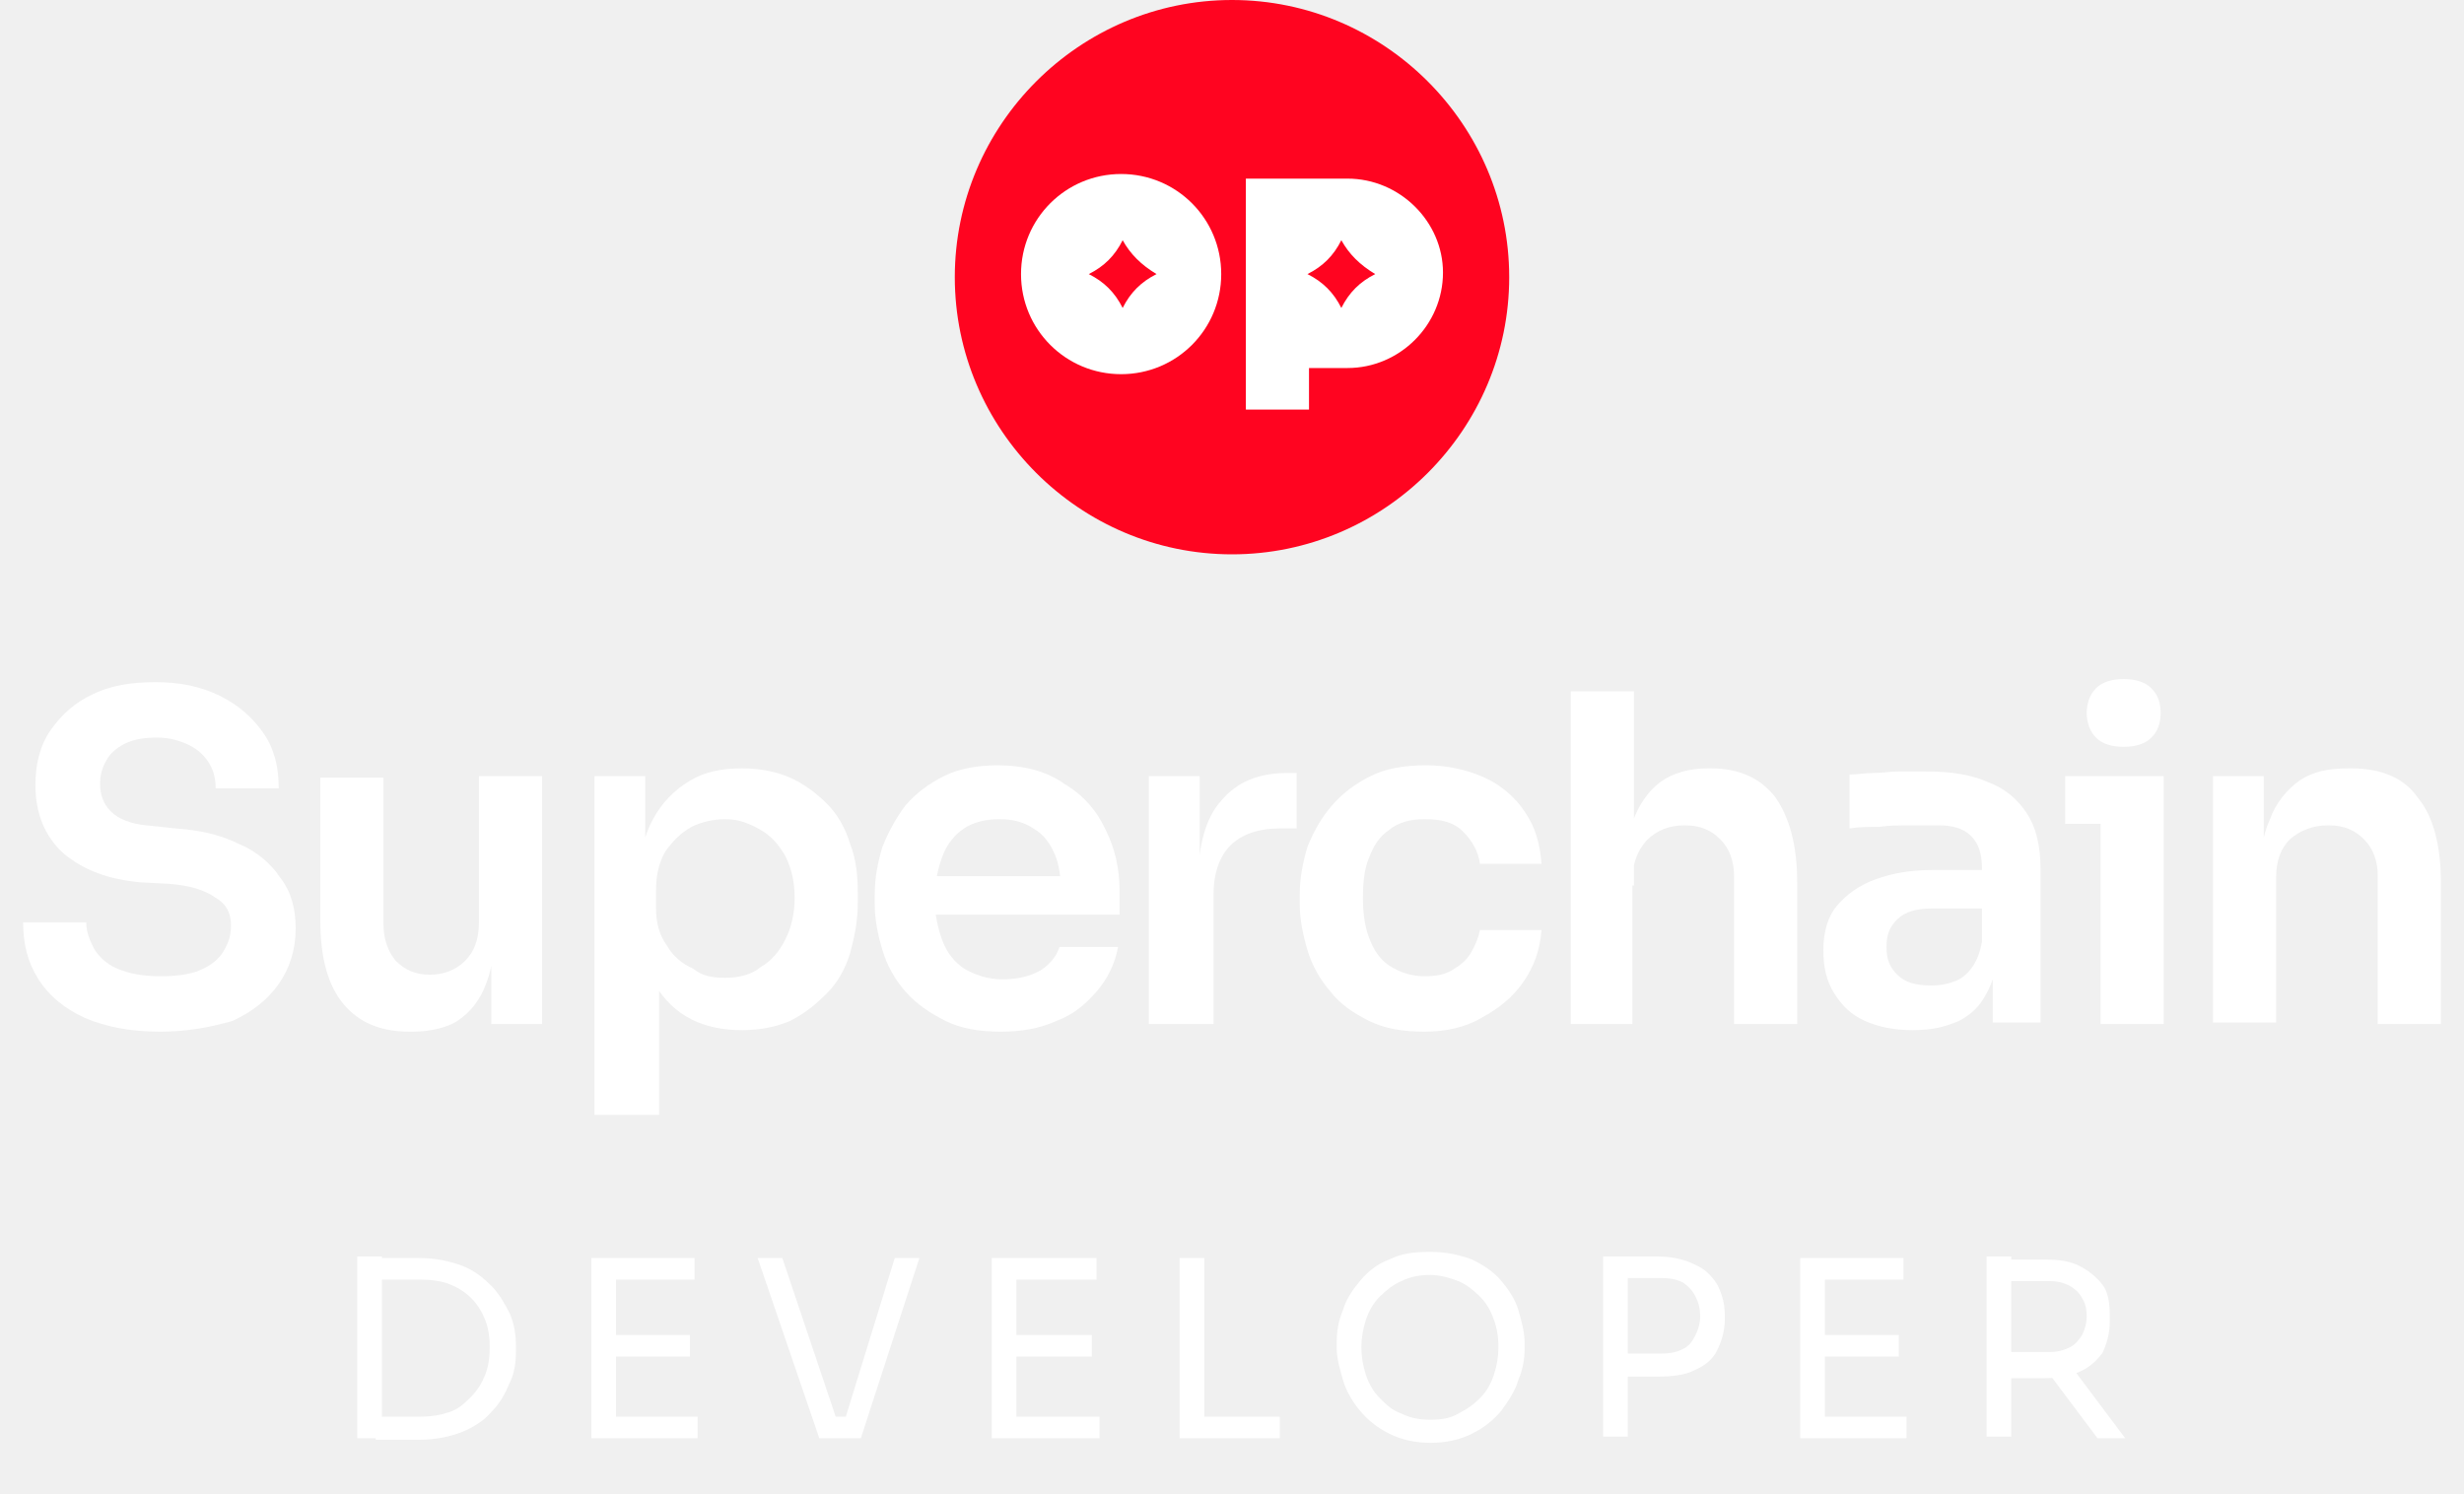
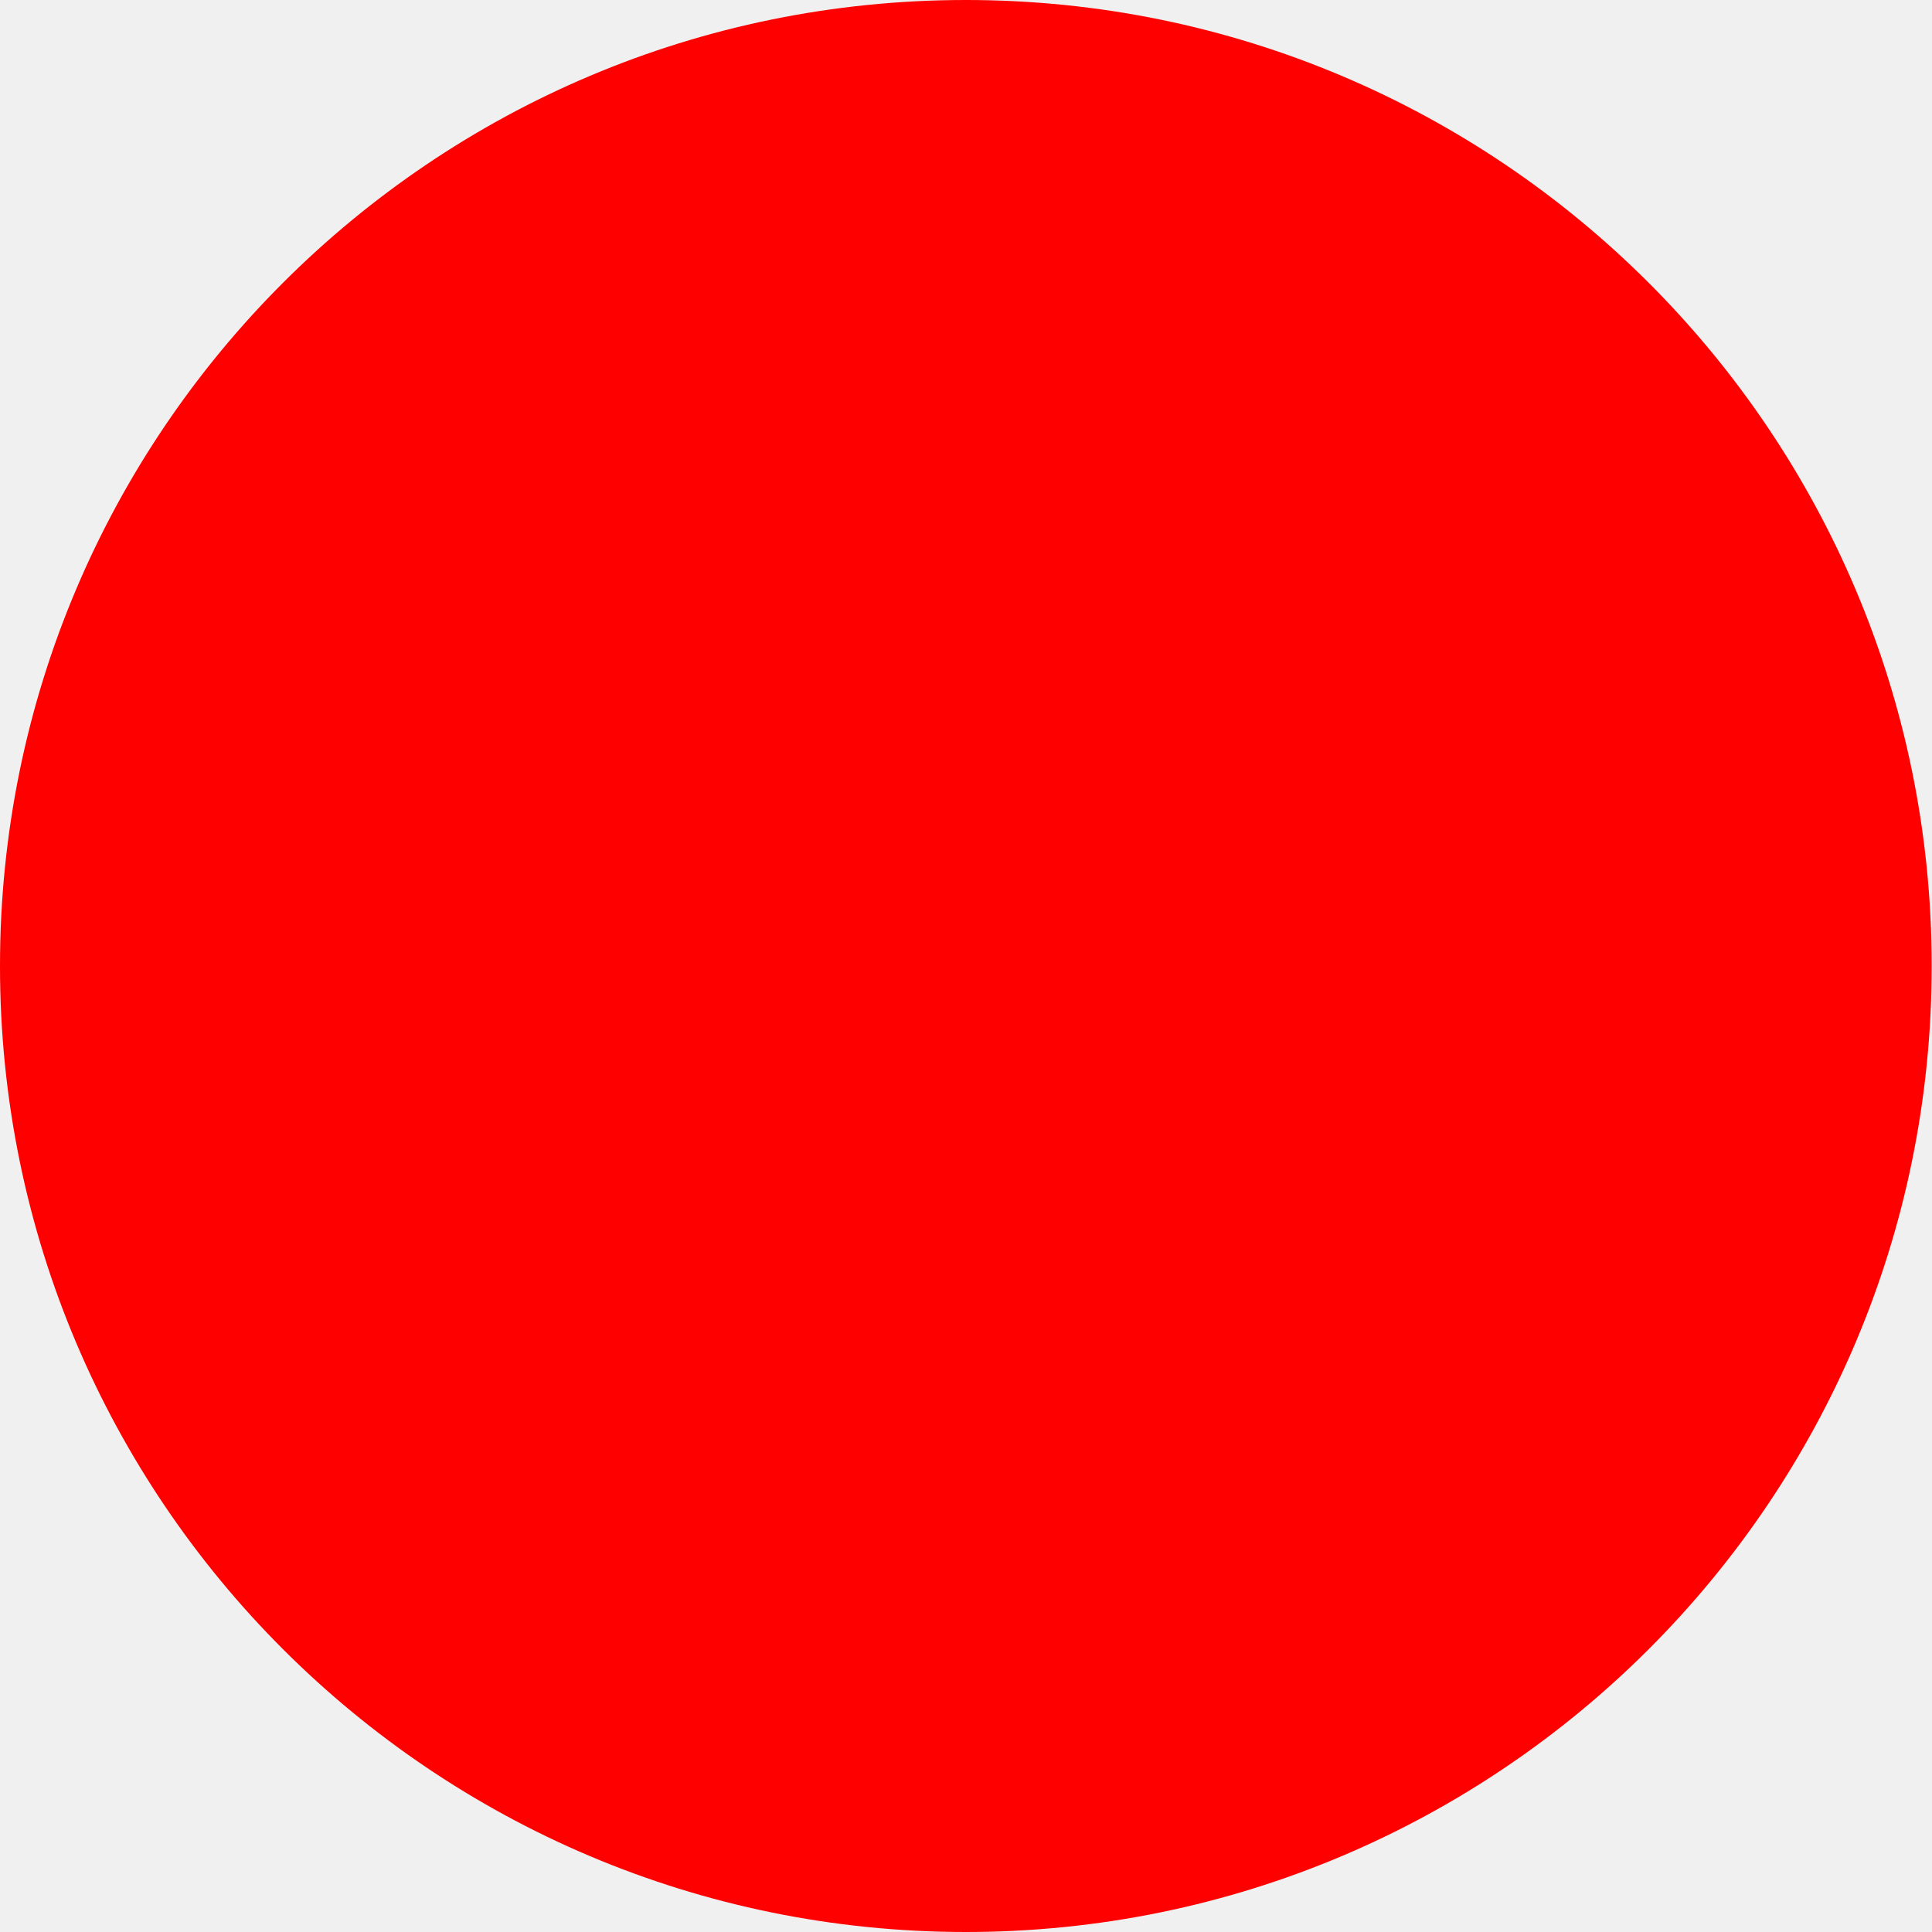
- <svg xmlns="http://www.w3.org/2000/svg" version="1.1" id="Layer_1" x="0px" y="0px" viewBox="0 0 160 97" style="enable-background:new 0 0 160 97;" xml:space="preserve">
-   <style type="text/css">
- 	.st0{fill:#FFFFFF;}
- 	.st1{fill:#FF0420;}
- </style>
-   <path class="st0" d="M143.7,66.5V50.4h3.3v6.9h-0.3c0-1.6,0.2-3,0.7-4.1c0.4-1.1,1.1-1.9,1.9-2.5c0.9-0.6,1.9-0.8,3.2-0.8h0.2  c1.9,0,3.4,0.6,4.3,1.9c1,1.2,1.5,3.1,1.5,5.5v9.2h-4.1v-9.6c0-1-0.3-1.8-0.9-2.4c-0.6-0.6-1.3-0.9-2.3-0.9c-1,0-1.8,0.3-2.5,0.9  c-0.6,0.6-0.9,1.4-0.9,2.5v9.4H143.7z" />
-   <path class="st0" d="M136.4,66.5V50.4h4.1v16.1H136.4z M134.1,53.5v-3.1h6.4v3.1H134.1z M137.9,48.5c-0.8,0-1.4-0.2-1.8-0.6  c-0.4-0.4-0.6-1-0.6-1.6s0.2-1.2,0.6-1.6c0.4-0.4,1-0.6,1.8-0.6c0.8,0,1.4,0.2,1.8,0.6c0.4,0.4,0.6,0.9,0.6,1.6s-0.2,1.2-0.6,1.6  C139.3,48.3,138.7,48.5,137.9,48.5z" />
-   <path class="st0" d="M129.4,66.5v-4.8h-0.7v-5.3c0-0.9-0.2-1.6-0.7-2.1c-0.5-0.5-1.2-0.7-2.1-0.7c-0.5,0-1.1,0-1.8,0  c-0.7,0-1.4,0-2.1,0.1c-0.7,0-1.3,0-1.9,0.1v-3.5c0.5,0,1-0.1,1.5-0.1c0.6,0,1.2-0.1,1.7-0.1c0.6,0,1.2,0,1.7,0c1.7,0,3,0.2,4.1,0.7  c1.1,0.4,1.9,1.1,2.5,2c0.6,0.9,0.9,2.1,0.9,3.6v10H129.4z M124.2,66.9c-1.2,0-2.2-0.2-3.1-0.6c-0.9-0.4-1.5-1-2-1.8  c-0.5-0.8-0.7-1.7-0.7-2.8c0-1.2,0.3-2.2,0.9-2.9c0.6-0.7,1.4-1.3,2.5-1.7c1.1-0.4,2.3-0.6,3.7-0.6h3.7V59h-3.8  c-0.9,0-1.7,0.2-2.2,0.7c-0.5,0.5-0.7,1-0.7,1.8s0.2,1.3,0.7,1.8c0.5,0.5,1.2,0.7,2.2,0.7c0.6,0,1.1-0.1,1.6-0.3  c0.5-0.2,0.9-0.6,1.2-1.1c0.3-0.5,0.5-1.2,0.6-2.1l1,1.2c-0.1,1.1-0.4,2.1-0.8,2.8c-0.4,0.8-1,1.4-1.8,1.8  C126.3,66.7,125.4,66.9,124.2,66.9z" />
-   <path class="st0" d="M102,66.5V44.9h4.1v12.6h-0.7c0-1.6,0.2-3,0.6-4.1c0.4-1.1,1-2,1.8-2.6c0.8-0.6,1.9-0.9,3.1-0.9h0.2  c1.8,0,3.2,0.6,4.2,1.9c0.9,1.3,1.4,3.1,1.4,5.5v9.2h-4.1v-9.6c0-1-0.3-1.8-0.9-2.4c-0.6-0.6-1.3-0.9-2.3-0.9c-1,0-1.8,0.3-2.5,1  c-0.6,0.7-0.9,1.5-0.9,2.6v9.3H102z" />
-   <path class="st0" d="M92.5,67c-1.4,0-2.6-0.2-3.6-0.7c-1-0.5-1.9-1.1-2.5-1.9c-0.7-0.8-1.2-1.7-1.5-2.7c-0.3-1-0.5-2-0.5-3v-0.6  c0-1.1,0.2-2.1,0.5-3.1c0.4-1,0.9-1.9,1.6-2.7c0.7-0.8,1.5-1.4,2.5-1.9c1-0.5,2.2-0.7,3.6-0.7c1.4,0,2.7,0.3,3.8,0.8  c1.1,0.5,2,1.3,2.6,2.2c0.7,1,1,2.1,1.1,3.4h-4c-0.1-0.8-0.5-1.5-1.1-2.1c-0.6-0.6-1.4-0.8-2.5-0.8c-0.9,0-1.7,0.2-2.3,0.7  c-0.6,0.4-1,1-1.3,1.8c-0.3,0.7-0.4,1.6-0.4,2.6c0,0.9,0.1,1.8,0.4,2.6c0.3,0.8,0.7,1.4,1.3,1.8c0.6,0.4,1.4,0.7,2.3,0.7  c0.7,0,1.3-0.1,1.8-0.4c0.5-0.3,0.9-0.6,1.2-1.1c0.3-0.5,0.5-1,0.6-1.5h4c-0.1,1.3-0.5,2.4-1.2,3.4c-0.7,1-1.6,1.7-2.7,2.3  C95.2,66.7,93.9,67,92.5,67z" />
-   <path class="st0" d="M74.6,66.5V50.4h3.3v6.8h-0.1c0-2.3,0.5-4.1,1.5-5.2c1-1.2,2.4-1.8,4.3-1.8h0.6v3.6h-1.1  c-1.4,0-2.5,0.4-3.2,1.1c-0.7,0.7-1.1,1.8-1.1,3.2v8.4H74.6z" />
-   <path class="st0" d="M65,67c-1.4,0-2.6-0.2-3.6-0.7c-1-0.5-1.9-1.1-2.6-1.9c-0.7-0.8-1.2-1.7-1.5-2.7c-0.3-1-0.5-2-0.5-3v-0.6  c0-1.1,0.2-2.1,0.5-3.1c0.4-1,0.9-1.9,1.5-2.7c0.7-0.8,1.5-1.4,2.5-1.9c1-0.5,2.2-0.7,3.5-0.7c1.7,0,3.2,0.4,4.3,1.2  c1.2,0.7,2.1,1.7,2.7,3c0.6,1.2,0.9,2.5,0.9,4v1.5H58.5v-2.5h11.7l-1.3,1.2c0-1-0.1-1.9-0.4-2.6c-0.3-0.7-0.7-1.3-1.4-1.7  c-0.6-0.4-1.3-0.6-2.2-0.6c-0.9,0-1.7,0.2-2.3,0.6c-0.6,0.4-1.1,1-1.4,1.8c-0.3,0.8-0.5,1.7-0.5,2.8c0,1,0.2,1.9,0.5,2.7  c0.3,0.8,0.8,1.4,1.4,1.8c0.7,0.4,1.5,0.7,2.5,0.7c1,0,1.8-0.2,2.5-0.6c0.6-0.4,1-0.9,1.2-1.5h3.8c-0.2,1.1-0.7,2.1-1.4,2.9  s-1.5,1.5-2.6,1.9C67.5,66.8,66.3,67,65,67z" />
-   <path class="st0" d="M38.6,72.4v-22h3.3v6.9l-0.5,0c0.1-1.6,0.4-3,1-4.1c0.6-1.1,1.4-1.9,2.4-2.5c1-0.6,2.1-0.8,3.4-0.8  c1.1,0,2.2,0.2,3.1,0.6c0.9,0.4,1.7,1,2.4,1.7c0.7,0.7,1.2,1.6,1.5,2.6c0.4,1,0.5,2.1,0.5,3.2v0.6c0,1.2-0.2,2.2-0.5,3.3  c-0.3,1-0.8,1.9-1.5,2.6c-0.7,0.7-1.4,1.3-2.4,1.8c-0.9,0.4-2,0.6-3.1,0.6c-1.2,0-2.3-0.2-3.3-0.7c-1-0.5-1.8-1.3-2.4-2.3  c-0.6-1.1-1-2.4-1-4.1l1.3,2v10.6H38.6z M47.1,63.5c0.9,0,1.7-0.2,2.3-0.7c0.7-0.4,1.2-1,1.6-1.8c0.4-0.8,0.6-1.7,0.6-2.7  c0-1-0.2-1.9-0.6-2.7c-0.4-0.7-0.9-1.3-1.6-1.7c-0.7-0.4-1.4-0.7-2.3-0.7c-0.8,0-1.6,0.2-2.2,0.5c-0.7,0.4-1.2,0.9-1.7,1.6  c-0.4,0.7-0.6,1.5-0.6,2.5v1.2c0,0.9,0.2,1.7,0.7,2.4c0.4,0.7,1,1.2,1.7,1.5C45.6,63.4,46.3,63.5,47.1,63.5z" />
-   <path class="st0" d="M26.6,67c-1.9,0-3.3-0.6-4.3-1.8c-1-1.2-1.5-3-1.5-5.4v-9.3h4.1V60c0,1,0.3,1.8,0.8,2.4  c0.6,0.6,1.3,0.9,2.2,0.9c0.9,0,1.7-0.3,2.3-0.9c0.6-0.6,0.9-1.4,0.9-2.5v-9.5h4.1v16.1h-3.3v-6.8h0.3c0,1.6-0.2,3-0.6,4.1  c-0.4,1.1-1,1.9-1.9,2.5C29.1,66.7,28,67,26.8,67H26.6z" />
-   <path class="st0" d="M10.4,67c-1.9,0-3.5-0.3-4.9-0.9c-1.3-0.6-2.3-1.4-3-2.5c-0.7-1.1-1-2.3-1-3.7h4.1c0,0.6,0.2,1.1,0.5,1.7  c0.3,0.5,0.8,1,1.5,1.3c0.7,0.3,1.6,0.5,2.8,0.5c1,0,1.9-0.1,2.6-0.4c0.7-0.3,1.2-0.7,1.5-1.2c0.3-0.5,0.5-1,0.5-1.7  c0-0.8-0.3-1.4-1-1.8c-0.7-0.5-1.7-0.8-3-0.9l-1.9-0.1c-2.1-0.2-3.7-0.8-5-1.9c-1.2-1.1-1.8-2.6-1.8-4.4c0-1.4,0.3-2.6,1-3.6  c0.7-1,1.6-1.8,2.7-2.3c1.2-0.6,2.6-0.8,4.1-0.8c1.6,0,3,0.3,4.2,0.9c1.2,0.6,2.1,1.4,2.8,2.4c0.7,1,1,2.2,1,3.6H14  c0-0.6-0.1-1.1-0.4-1.6c-0.3-0.5-0.7-0.9-1.3-1.2c-0.6-0.3-1.3-0.5-2.1-0.5c-0.8,0-1.5,0.1-2.1,0.4c-0.6,0.3-1,0.7-1.2,1.1  c-0.3,0.5-0.4,1-0.4,1.5c0,0.7,0.2,1.3,0.7,1.8c0.5,0.5,1.3,0.8,2.3,0.9l1.9,0.2c1.5,0.1,2.9,0.4,4.1,1c1.2,0.5,2.1,1.3,2.7,2.2  c0.7,0.9,1,2,1,3.3c0,1.4-0.4,2.6-1.1,3.6c-0.7,1-1.7,1.8-3,2.4C13.7,66.7,12.2,67,10.4,67z" />
-   <path class="st0" d="M24.4,93.4V92h2.9c0.7,0,1.3-0.1,1.9-0.3c0.6-0.2,1-0.6,1.4-1c0.4-0.4,0.7-0.9,0.9-1.4c0.2-0.5,0.3-1.1,0.3-1.8  c0-0.7-0.1-1.3-0.3-1.8c-0.2-0.5-0.5-1-0.9-1.4c-0.4-0.4-0.9-0.7-1.4-0.9c-0.5-0.2-1.2-0.3-1.9-0.3h-2.9v-1.4h2.8  c1.1,0,2,0.2,2.8,0.5c0.8,0.3,1.4,0.8,1.9,1.3c0.5,0.5,0.9,1.2,1.2,1.8c0.3,0.7,0.4,1.4,0.4,2.1v0.4c0,0.7-0.1,1.4-0.4,2  c-0.3,0.7-0.6,1.3-1.2,1.9c-0.5,0.6-1.2,1-1.9,1.3c-0.8,0.3-1.7,0.5-2.8,0.5H24.4z M23.2,93.4V81.6h1.6v11.8H23.2z M38.4,93.4V81.7  H40v11.7H38.4z M39.6,93.4V92h5.7v1.4H39.6z M39.6,88.1v-1.4h5.2v1.4H39.6z M39.6,83.1v-1.4h5.5v1.4H39.6z M53.2,93.4l-4-11.7h1.6  l3.6,10.7L53.7,92h1.9l-0.8,0.4l3.3-10.7h1.6l-3.8,11.7H53.2z M64.4,93.4V81.7H66v11.7H64.4z M65.7,93.4V92h5.7v1.4H65.7z   M65.7,88.1v-1.4h5.2v1.4H65.7z M65.7,83.1v-1.4h5.5v1.4H65.7z M76.6,93.4V81.7h1.6v11.7H76.6z M77.8,93.4V92h5.3v1.4H77.8z   M92.9,93.7c-1,0-1.9-0.2-2.7-0.6c-0.8-0.4-1.4-0.9-1.9-1.5c-0.5-0.6-0.9-1.3-1.1-2c-0.2-0.7-0.4-1.4-0.4-2v-0.4  c0-0.7,0.1-1.4,0.4-2.1c0.2-0.7,0.6-1.3,1.1-1.9c0.5-0.6,1.1-1.1,1.9-1.4c0.8-0.4,1.6-0.5,2.7-0.5c1,0,1.9,0.2,2.7,0.5  c0.8,0.4,1.4,0.8,1.9,1.4c0.5,0.6,0.9,1.2,1.1,1.9c0.2,0.7,0.4,1.4,0.4,2.1v0.4c0,0.6-0.1,1.3-0.4,2c-0.2,0.7-0.6,1.3-1.1,2  c-0.5,0.6-1.1,1.1-1.9,1.5C94.8,93.5,93.9,93.7,92.9,93.7z M92.9,92.2c0.7,0,1.3-0.1,1.8-0.4c0.6-0.3,1-0.6,1.4-1  c0.4-0.4,0.7-0.9,0.9-1.5c0.2-0.6,0.3-1.2,0.3-1.8c0-0.7-0.1-1.3-0.3-1.8c-0.2-0.6-0.5-1.1-0.9-1.5c-0.4-0.4-0.9-0.8-1.4-1  c-0.5-0.2-1.2-0.4-1.8-0.4c-0.7,0-1.3,0.1-1.9,0.4c-0.5,0.2-1,0.6-1.4,1c-0.4,0.4-0.7,0.9-0.9,1.5c-0.2,0.6-0.3,1.2-0.3,1.8  c0,0.6,0.1,1.2,0.3,1.8c0.2,0.6,0.5,1.1,0.9,1.5c0.4,0.4,0.8,0.8,1.4,1C91.6,92.1,92.2,92.2,92.9,92.2z M105.3,89.3v-1.4h2.6  c0.6,0,1-0.1,1.4-0.3c0.4-0.2,0.6-0.5,0.8-0.9c0.2-0.4,0.3-0.8,0.3-1.2c0-0.5-0.1-0.9-0.3-1.3c-0.2-0.4-0.5-0.7-0.8-0.9  c-0.4-0.2-0.8-0.3-1.4-0.3h-2.6v-1.4h2.3c1,0,1.8,0.2,2.4,0.5c0.7,0.3,1.1,0.7,1.5,1.3c0.3,0.6,0.5,1.2,0.5,2v0.3  c0,0.7-0.2,1.4-0.5,2c-0.3,0.6-0.8,1-1.5,1.3c-0.6,0.3-1.4,0.4-2.4,0.4H105.3z M104.1,93.4V81.6h1.6v11.7H104.1z M116.9,93.4V81.7  h1.6v11.7H116.9z M118.1,93.4V92h5.7v1.4H118.1z M118.1,88.1v-1.4h5.2v1.4H118.1z M118.1,83.1v-1.4h5.5v1.4H118.1z M129,93.4V81.6  h1.6v11.7H129z M136.2,93.4l-3.9-5.2h1.8l3.9,5.2H136.2z M130,89.2v-1.4h3.1c0.5,0,0.9-0.1,1.3-0.3c0.4-0.2,0.6-0.5,0.8-0.8  c0.2-0.4,0.3-0.8,0.3-1.2c0-0.5-0.1-0.9-0.3-1.2c-0.2-0.4-0.5-0.6-0.8-0.8c-0.4-0.2-0.8-0.3-1.3-0.3H130v-1.4h2.8  c0.9,0,1.6,0.1,2.2,0.4c0.6,0.3,1.1,0.7,1.5,1.2c0.4,0.5,0.5,1.2,0.5,2.1v0.3c0,0.8-0.2,1.5-0.5,2.1c-0.4,0.5-0.8,0.9-1.5,1.2  c-0.6,0.3-1.4,0.4-2.2,0.4H130z" />
-   <g>
-     <path class="st1" d="M80,36c9.9,0,18-8.1,18-18S89.9,0,80,0S62,8.1,62,18S70.1,36,80,36z" />
-     <path class="st0" d="M87.5,11.6h-6.6v12.3h0v2.7H85v-2.7h2.5c3.4,0,6.2-2.8,6.2-6.2v0C93.7,14.4,90.9,11.6,87.5,11.6L87.5,11.6z    M89.3,17.8c-1,0.5-1.7,1.2-2.2,2.2h0c-0.5-1-1.2-1.7-2.2-2.2v0c1-0.5,1.7-1.2,2.2-2.2h0C87.6,16.5,88.3,17.2,89.3,17.8L89.3,17.8z   " />
-     <path class="st0" d="M72.8,11.3c-3.6,0-6.5,2.9-6.5,6.5c0,3.6,2.9,6.5,6.5,6.5c3.6,0,6.5-2.9,6.5-6.5   C79.3,14.2,76.4,11.3,72.8,11.3z M75.1,17.8c-1,0.5-1.7,1.2-2.2,2.2h0c-0.5-1-1.2-1.7-2.2-2.2v0c1-0.5,1.7-1.2,2.2-2.2h0   C73.4,16.5,74.1,17.2,75.1,17.8L75.1,17.8z" />
-   </g>
+ <svg xmlns="http://www.w3.org/2000/svg" id="Layer_1" viewBox="0 0 1411.48 1411.71">
+   <path d="M705.74,0h0c389.77,0,705.74,315.97,705.74,705.74v.23c0,389.77-315.97,705.74-705.74,705.74h0C315.97,1411.71,0,1095.74,0,705.97v-.23C0,315.97,315.97,0,705.74,0Z" style="fill:red; stroke-width:0px;" />
</svg>
